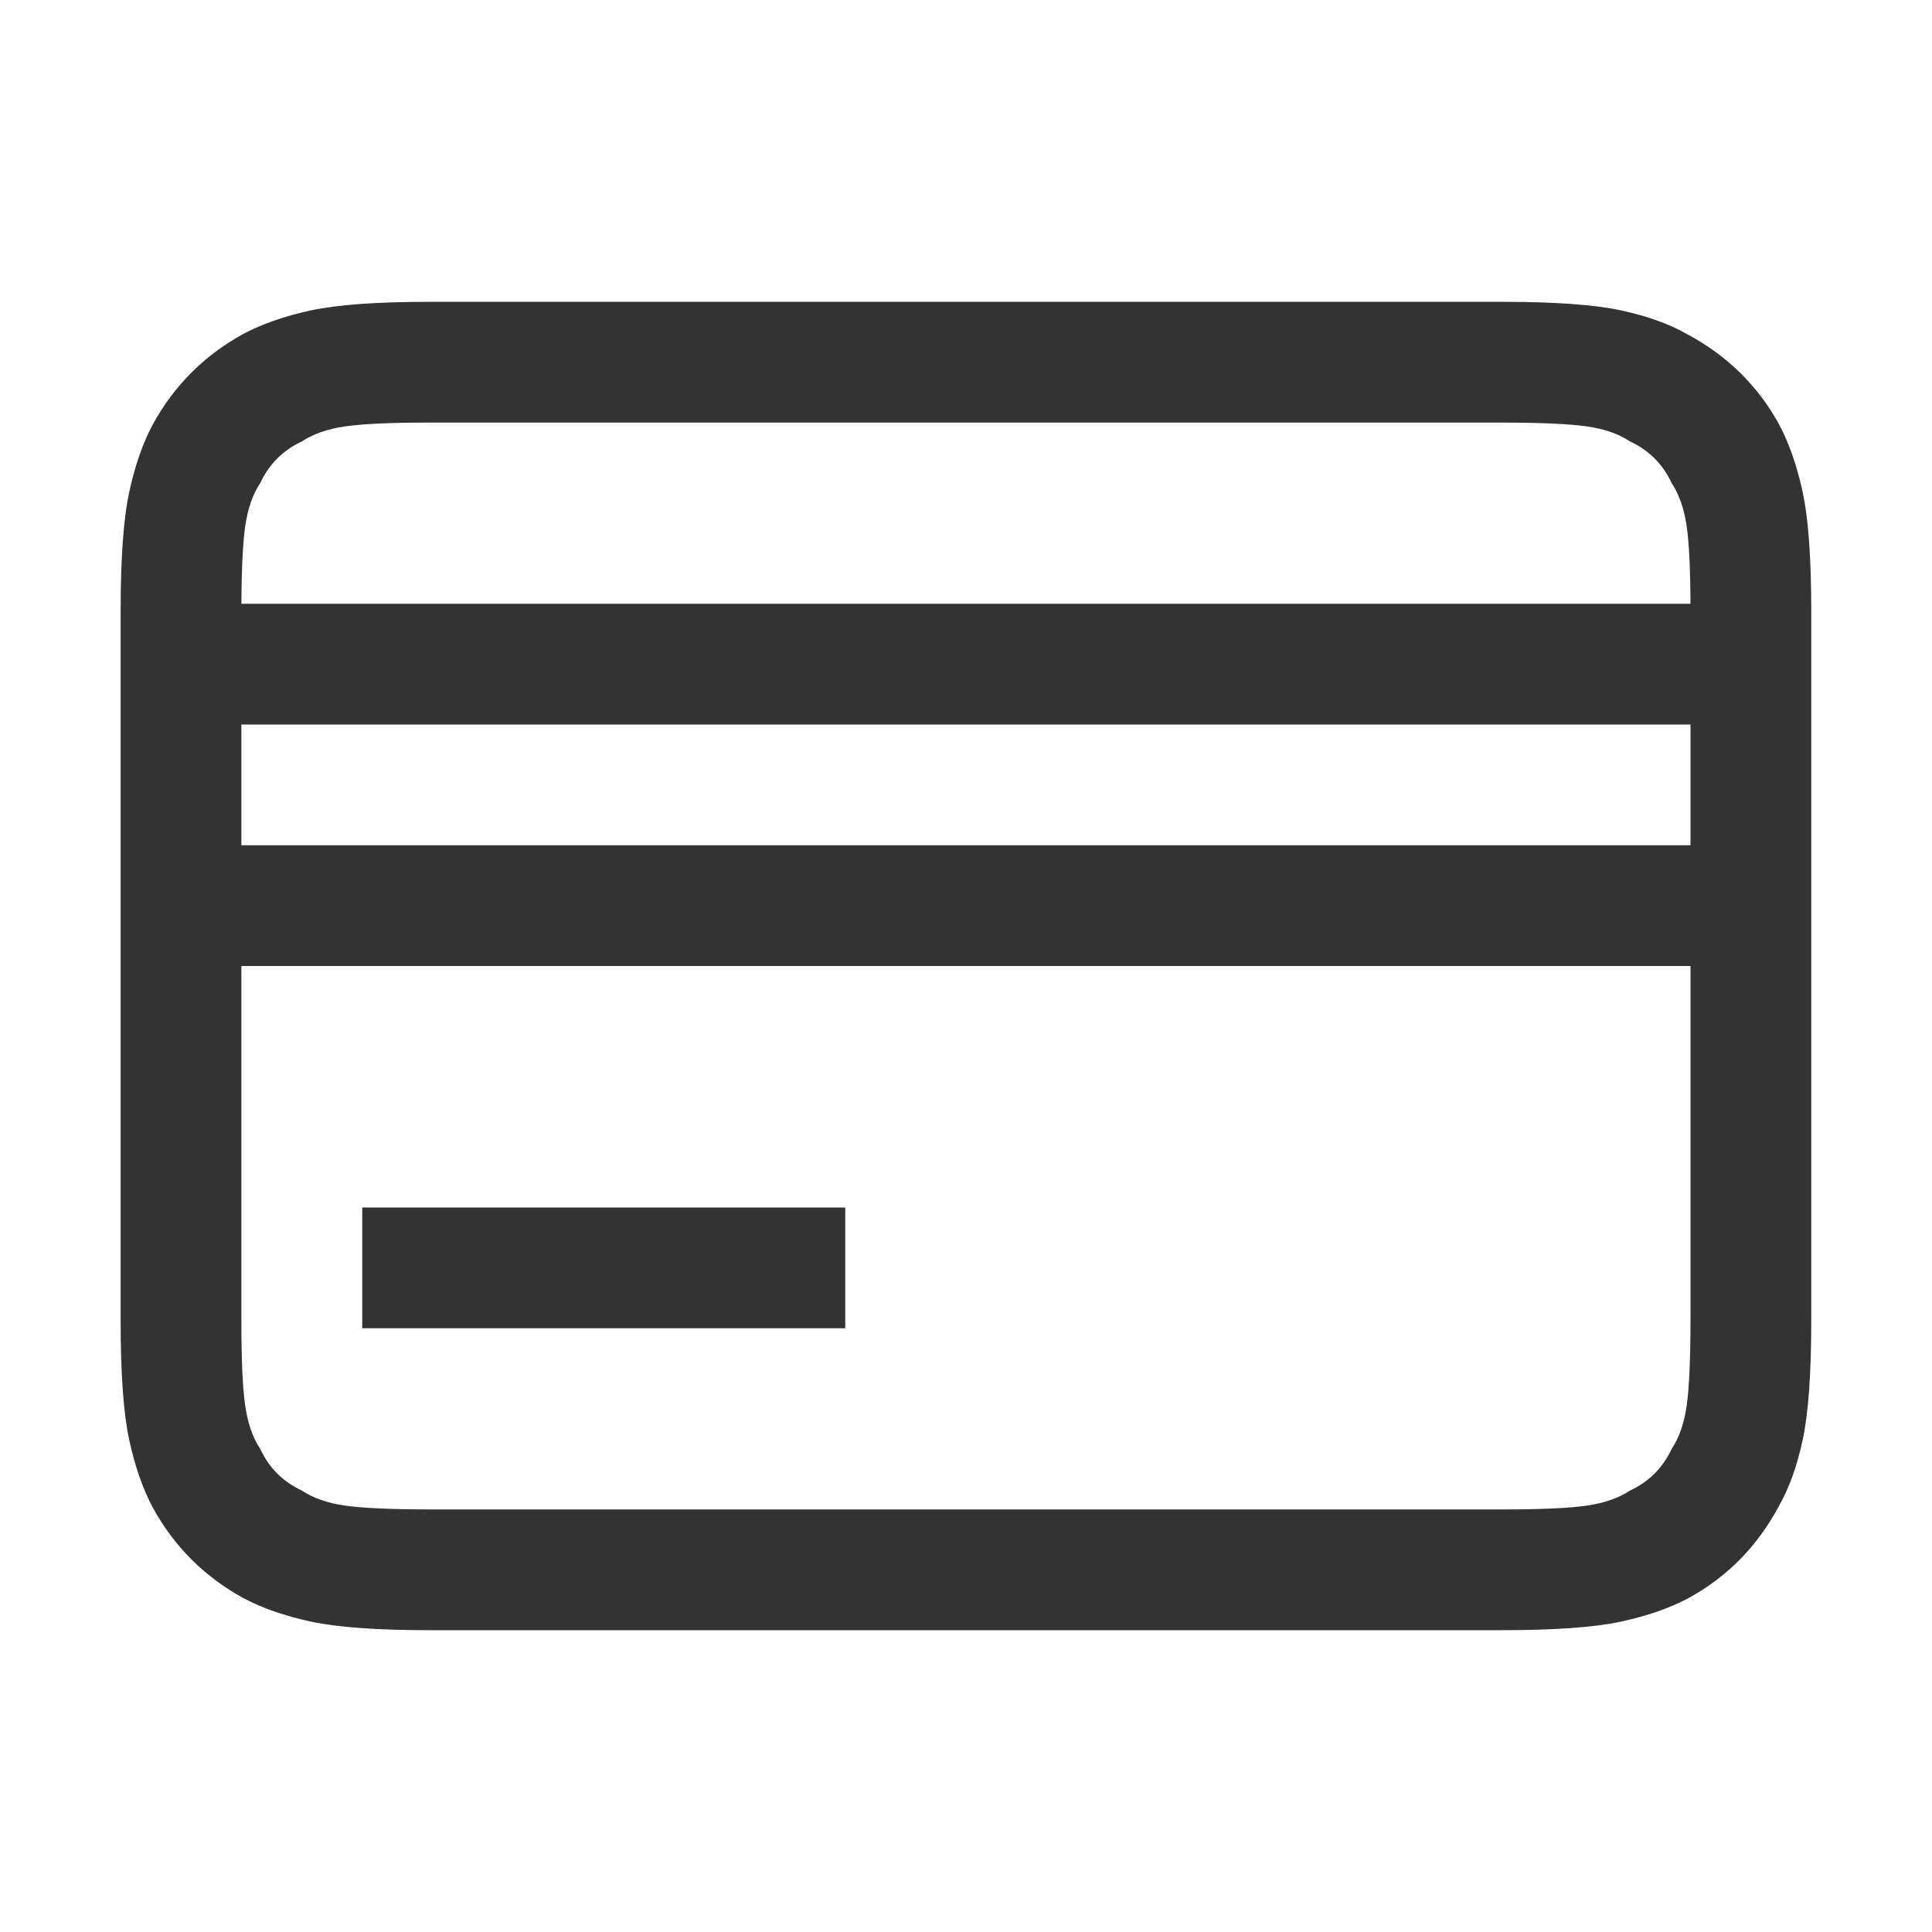
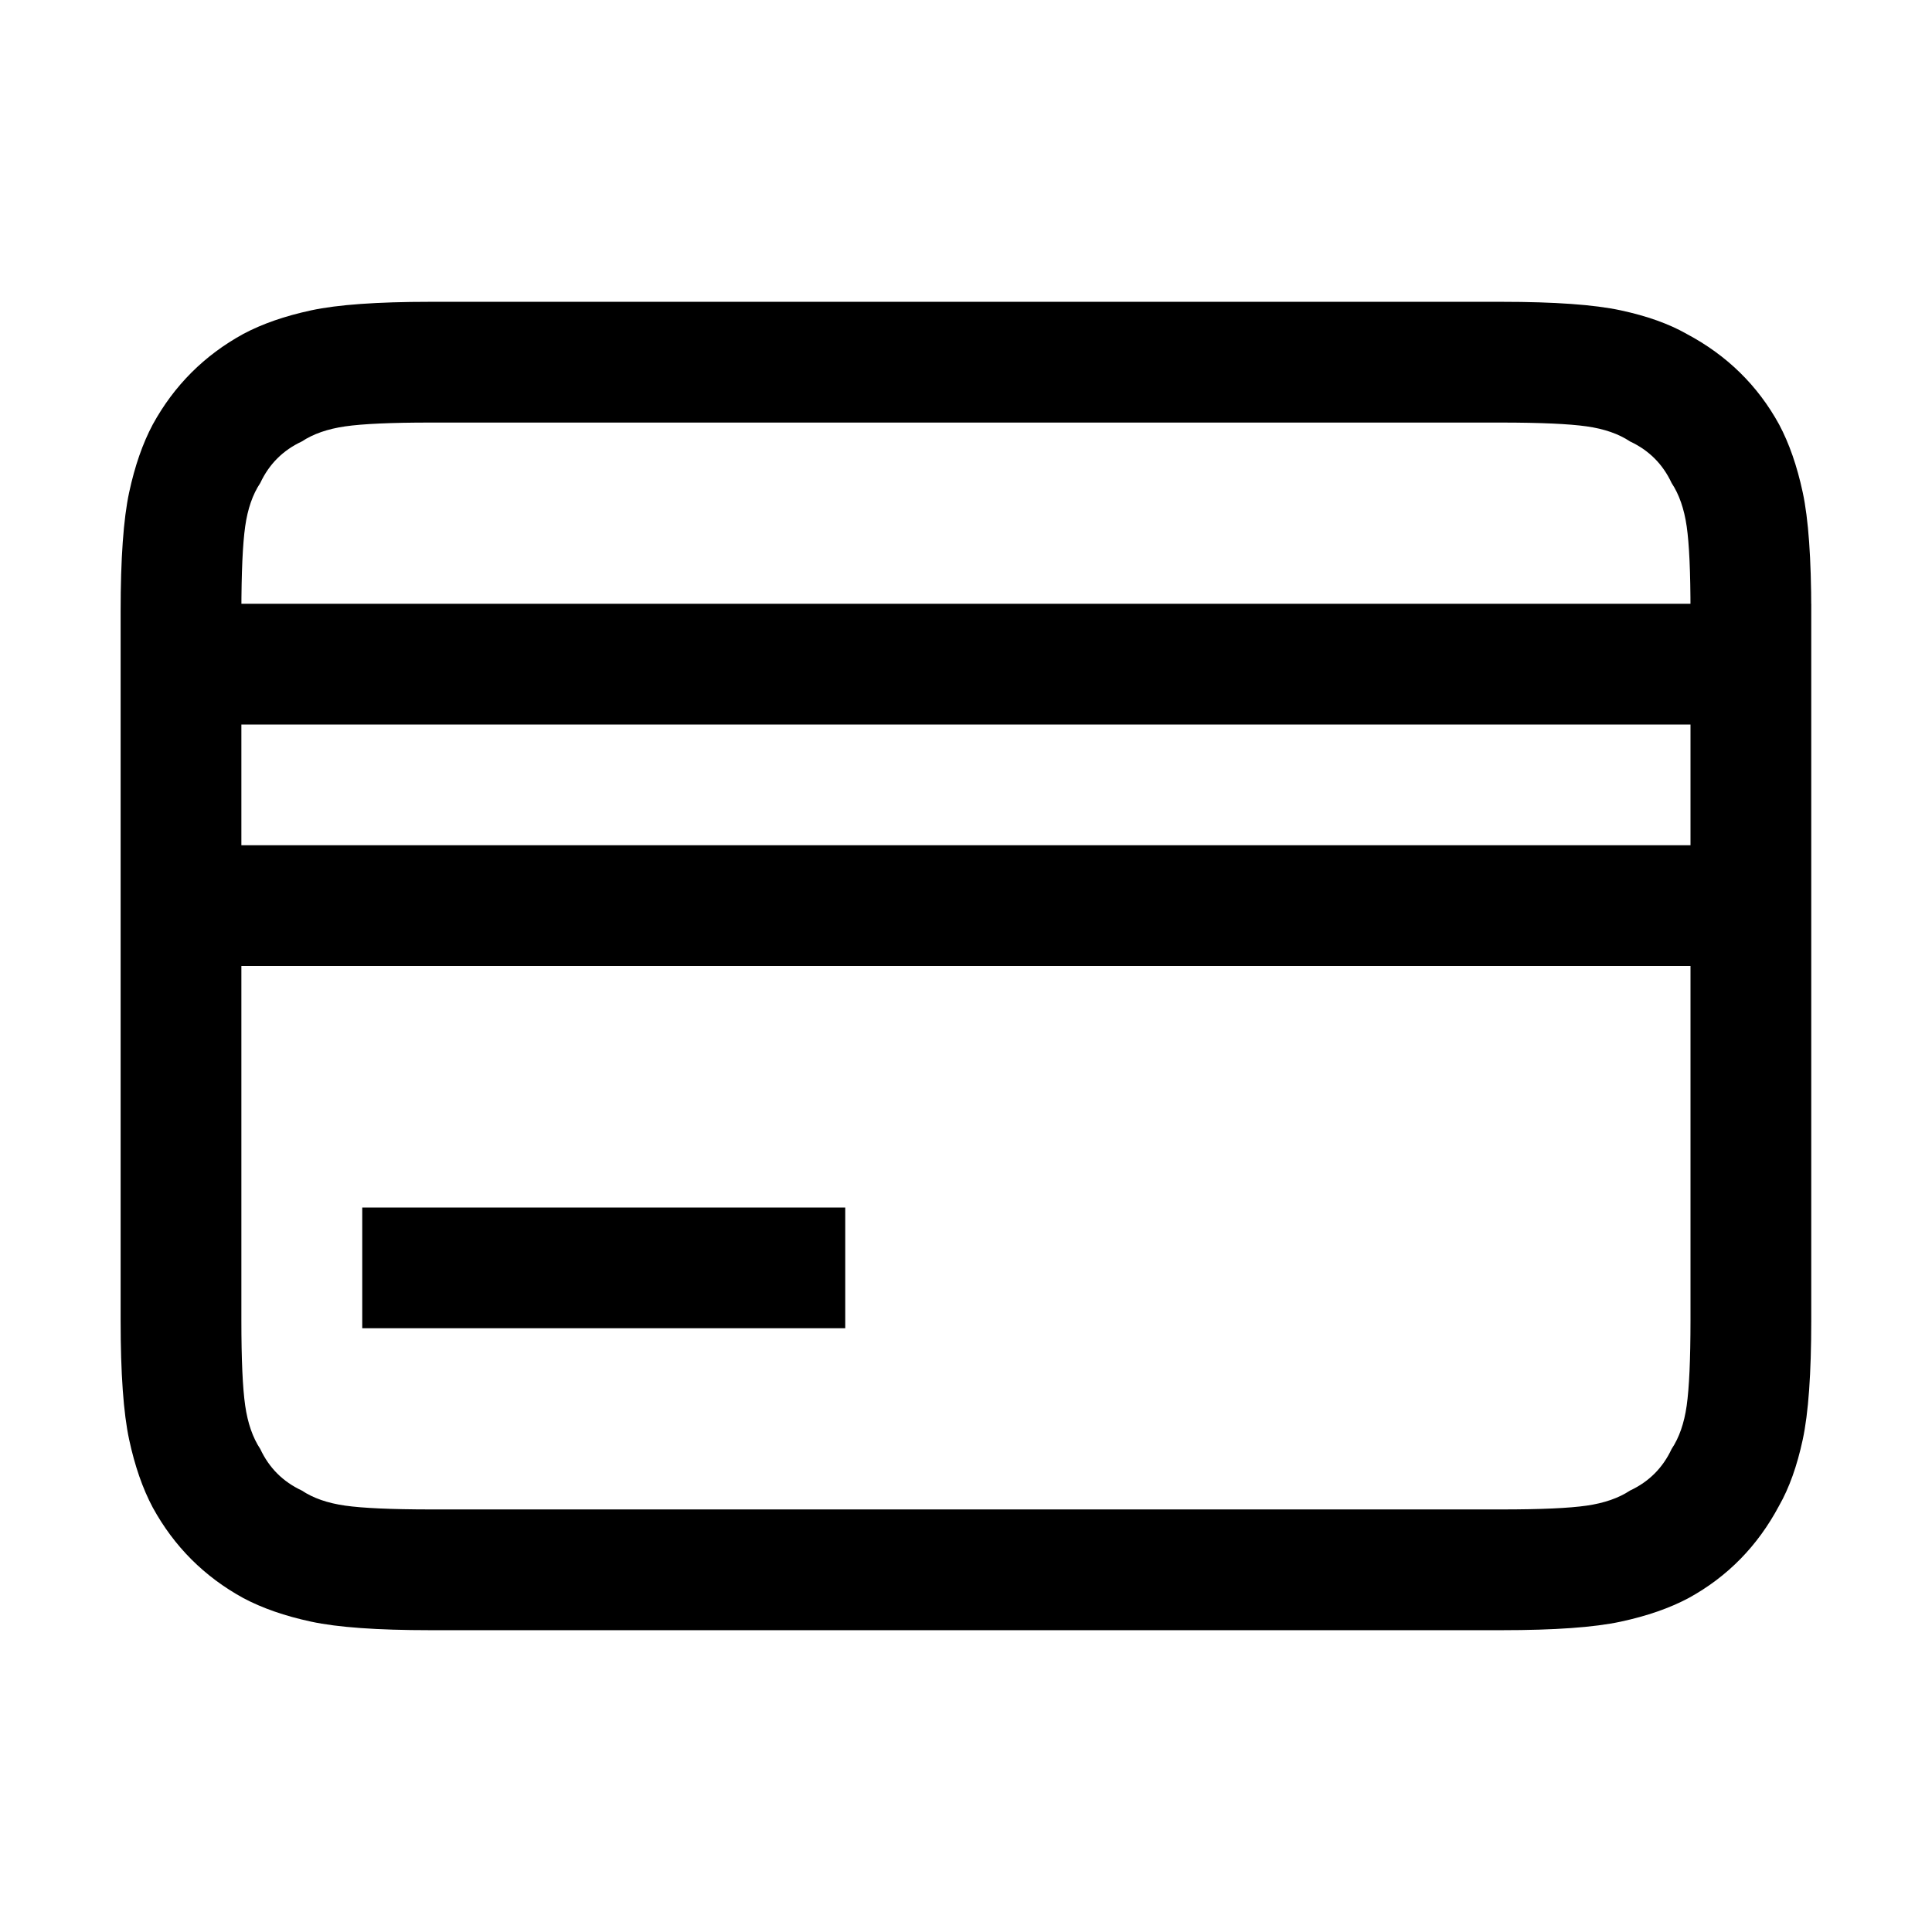
<svg xmlns="http://www.w3.org/2000/svg" class="icon" width="200px" height="200.00px" viewBox="0 0 1024 1024" version="1.1">
-   <path fill="#333333" d="M896 324q0-31.008-2.016-44.992T885.984 256q-7.008-15.008-22.016-22.016-8.992-6.016-23.008-8t-44.992-2.016H227.968q-31.008 0-44.992 2.016t-23.008 8q-15.008 7.008-22.016 22.016-6.016 8.992-8 23.008t-2.016 44.992v376q0 31.008 2.016 44.992t8 23.008q7.008 15.008 22.016 22.016 8.992 6.016 23.008 8t44.992 2.016h568q31.008 0 44.992-2.016t23.008-8q15.008-7.008 22.016-22.016 6.016-8.992 8-23.008T896 700v-376z m64 0v376q0 42.016-4.512 63.008t-12.512 35.008q-16.992 32-48 48.992-15.008 8-36 12.512t-63.008 4.512H227.968q-42.016 0-63.008-4.512t-36-12.512q-31.008-16.992-48-48-8-15.008-12.512-36t-4.512-63.008v-376q0-42.016 4.512-63.008t12.512-36q16.992-31.008 48-48 15.008-8 36-12.512t63.008-4.512h568q42.016 0 63.008 4.512t35.008 12.512q32 16.992 48.992 48 8 15.008 12.512 36T960 324zM64 320h896v64H64v-64z m0 128h896v64H64v-64z m128 192h256v64H192v-64z" />
+   <path d="M896 324q0-31.008-2.016-44.992T885.984 256q-7.008-15.008-22.016-22.016-8.992-6.016-23.008-8t-44.992-2.016H227.968q-31.008 0-44.992 2.016t-23.008 8q-15.008 7.008-22.016 22.016-6.016 8.992-8 23.008t-2.016 44.992v376q0 31.008 2.016 44.992t8 23.008q7.008 15.008 22.016 22.016 8.992 6.016 23.008 8t44.992 2.016h568q31.008 0 44.992-2.016t23.008-8q15.008-7.008 22.016-22.016 6.016-8.992 8-23.008T896 700v-376z m64 0v376q0 42.016-4.512 63.008t-12.512 35.008q-16.992 32-48 48.992-15.008 8-36 12.512t-63.008 4.512H227.968q-42.016 0-63.008-4.512t-36-12.512q-31.008-16.992-48-48-8-15.008-12.512-36t-4.512-63.008v-376q0-42.016 4.512-63.008t12.512-36q16.992-31.008 48-48 15.008-8 36-12.512t63.008-4.512h568q42.016 0 63.008 4.512t35.008 12.512q32 16.992 48.992 48 8 15.008 12.512 36T960 324zM64 320h896v64H64v-64z m0 128h896v64H64v-64z m128 192h256v64H192v-64z" />
</svg>
